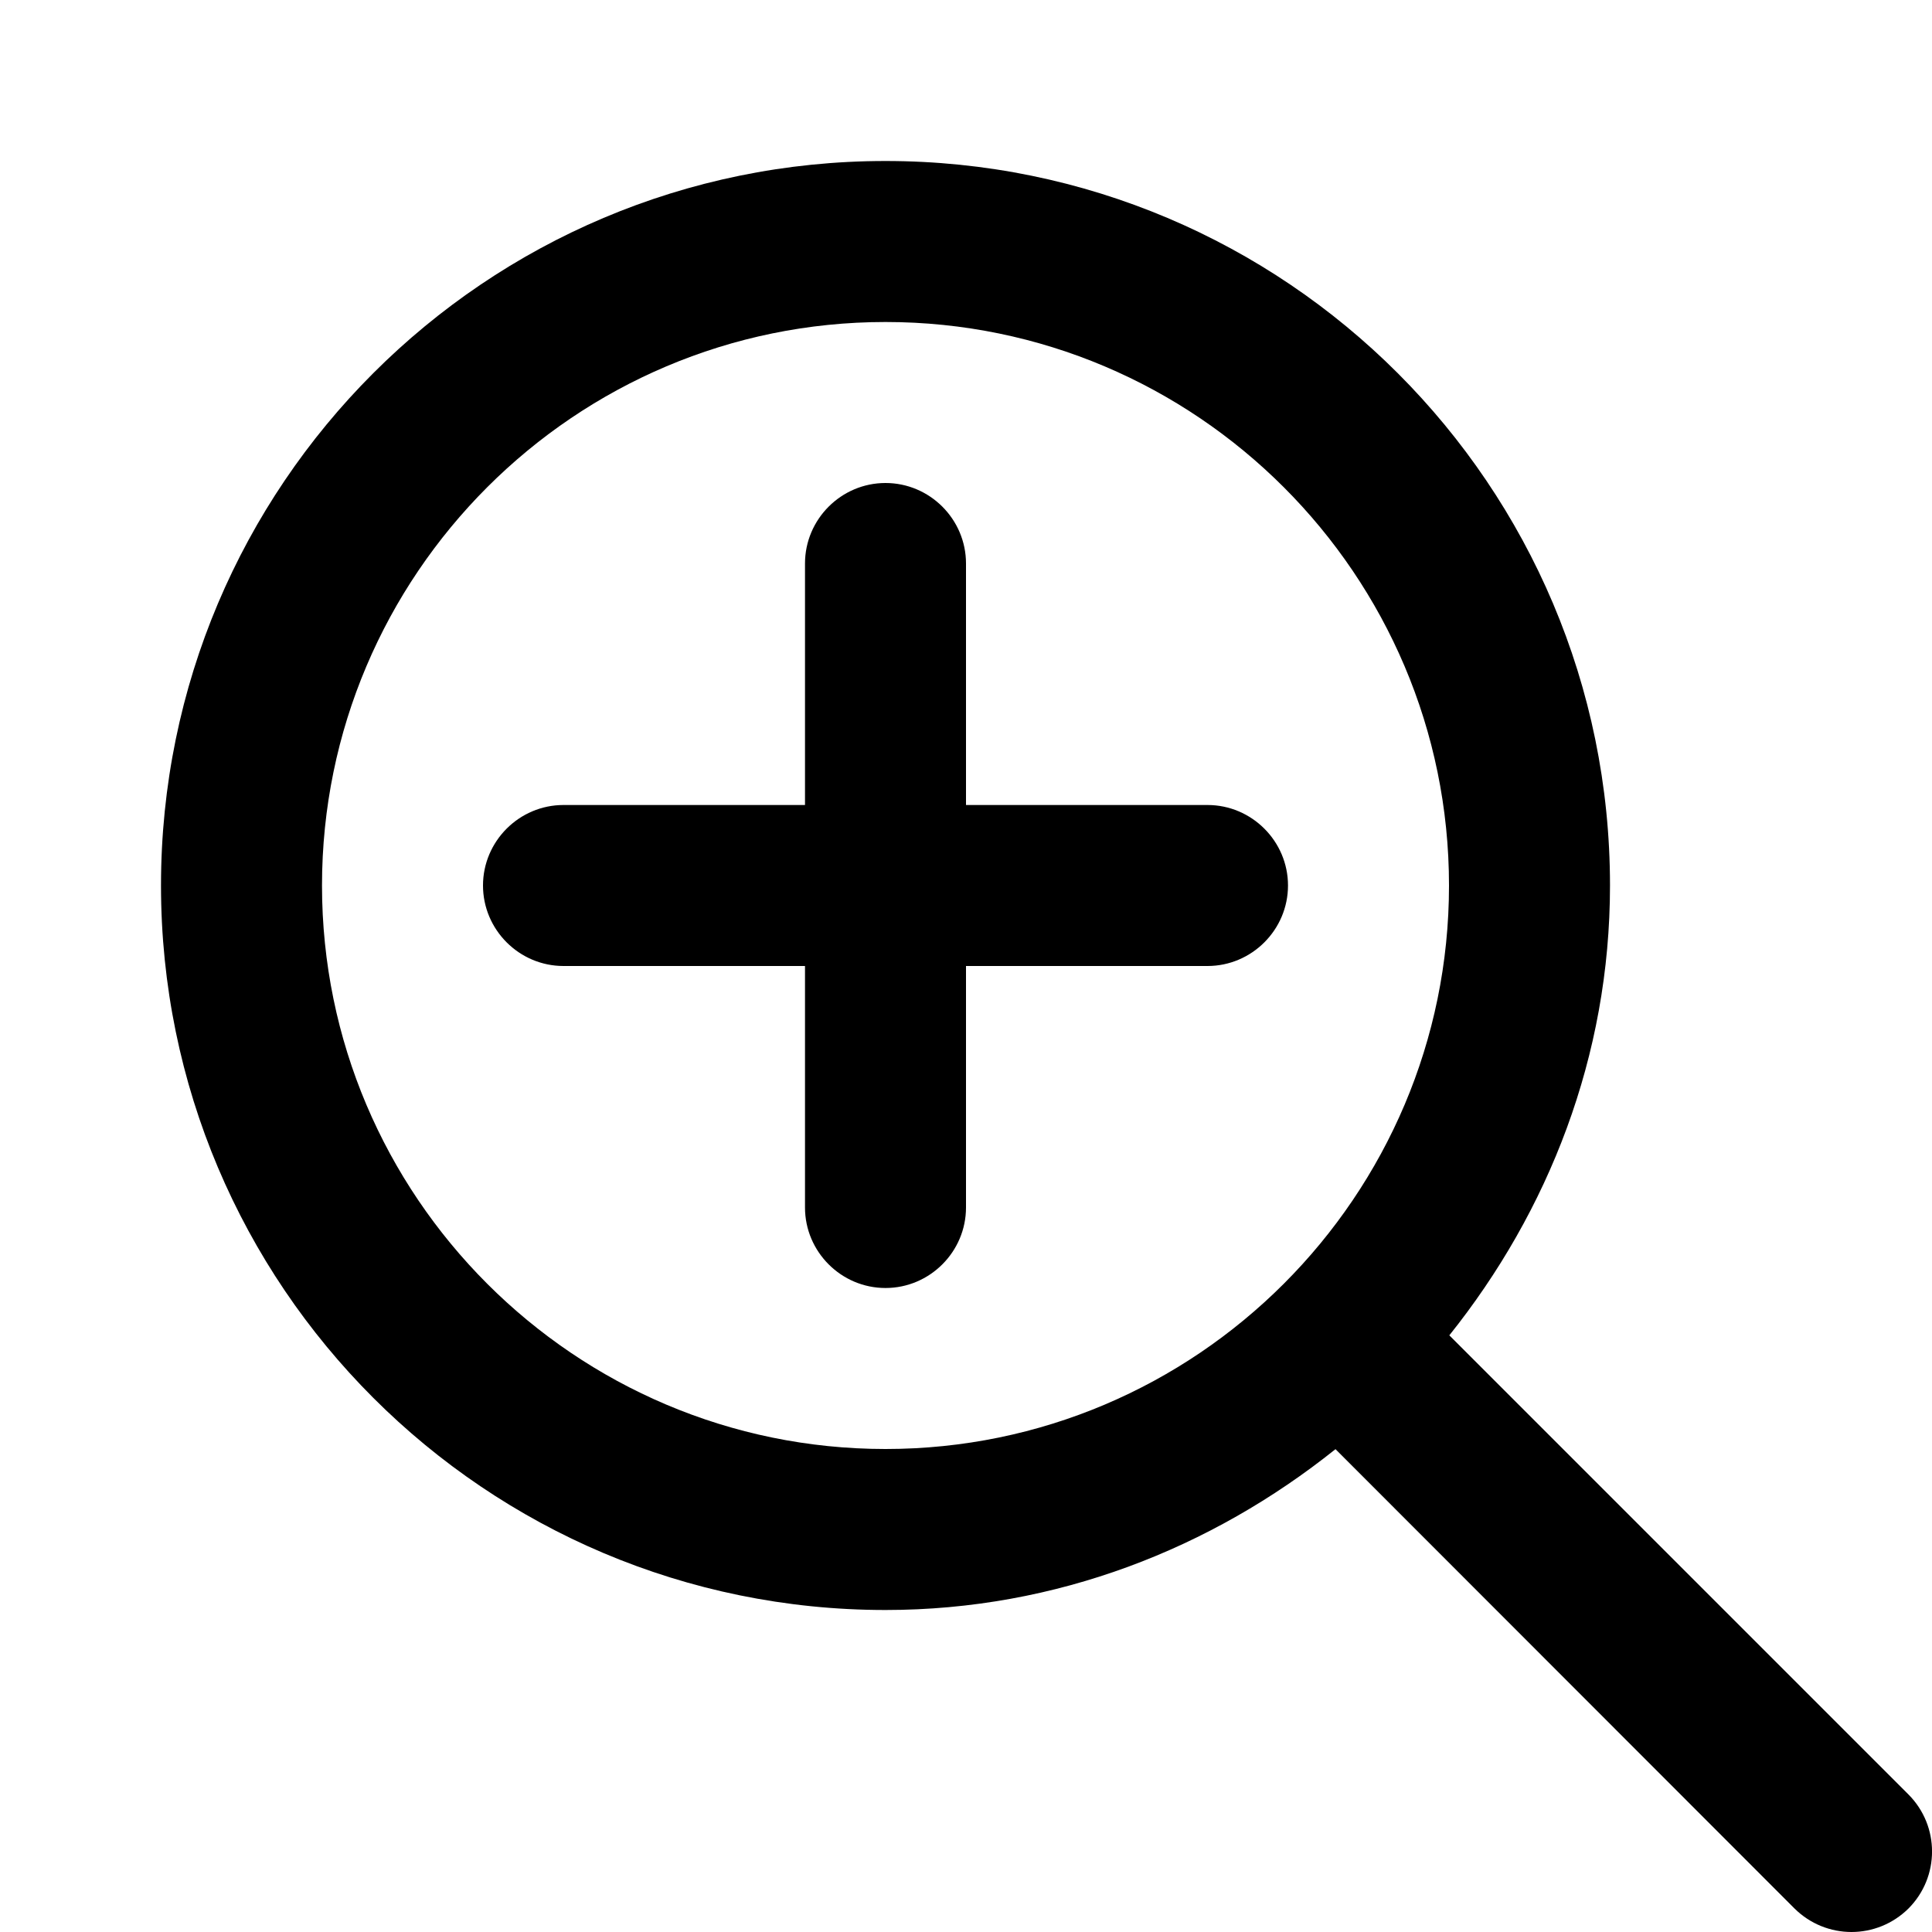
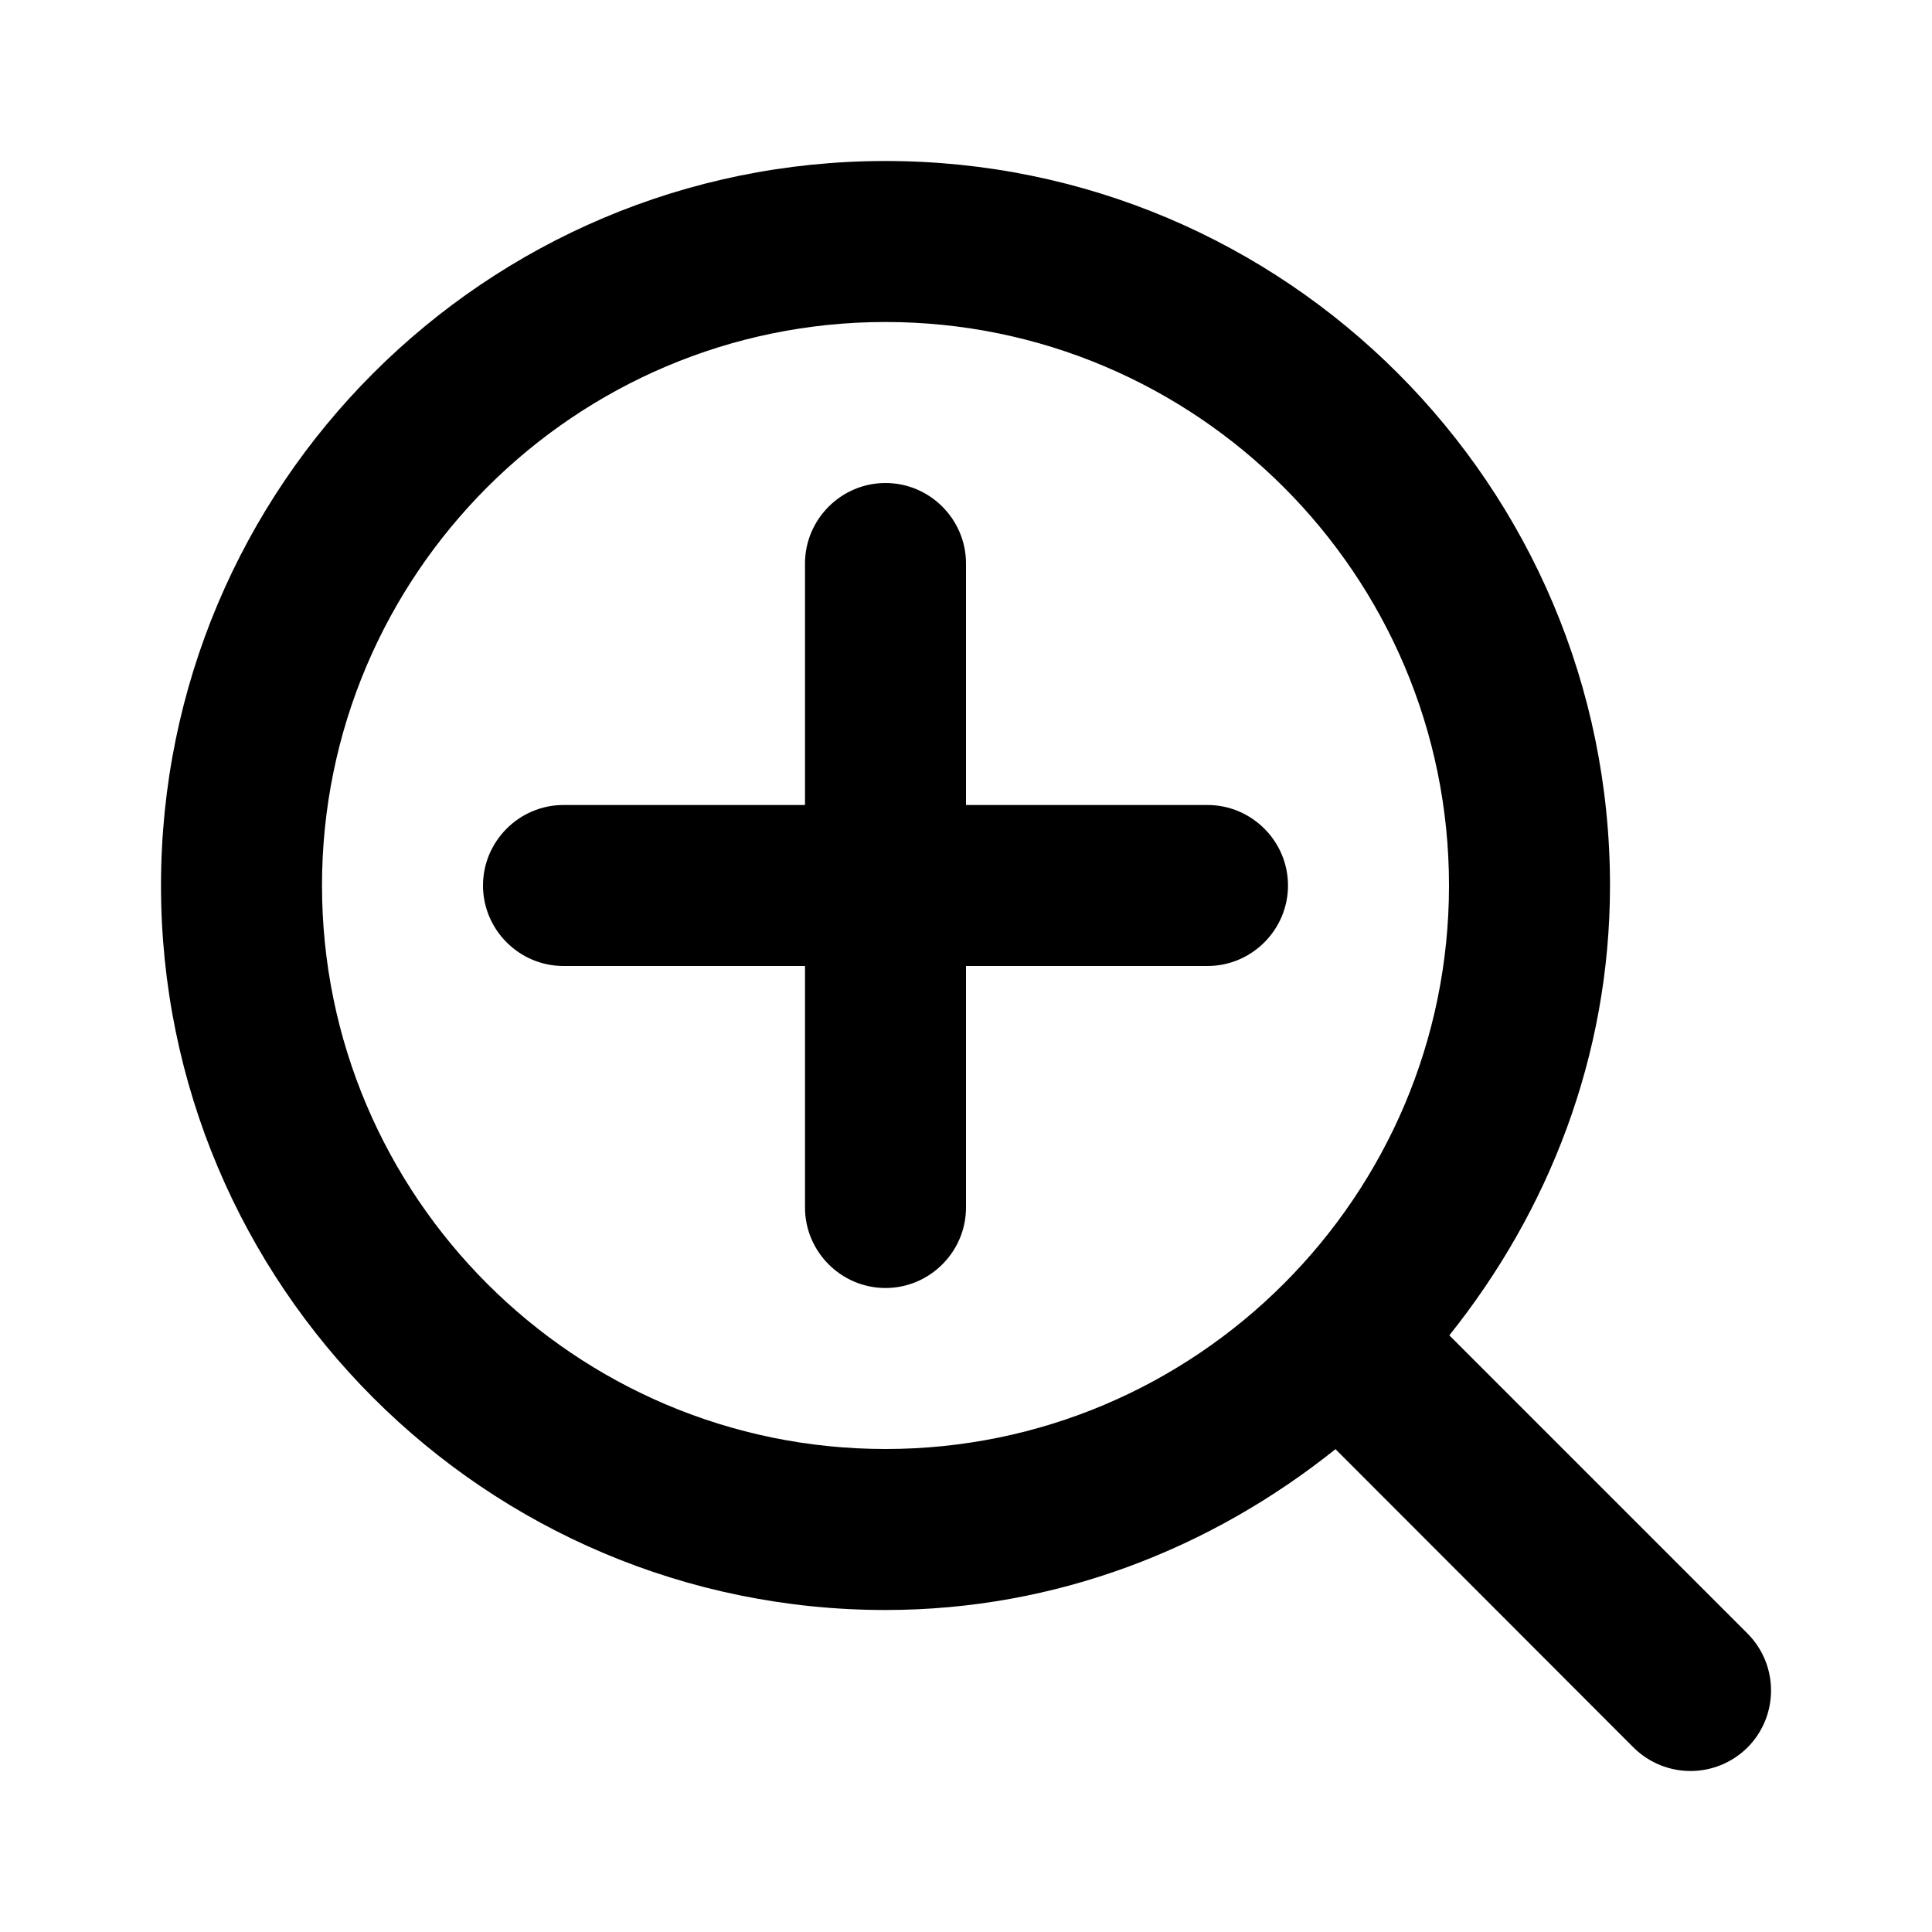
<svg xmlns="http://www.w3.org/2000/svg" width="12" height="12" viewBox="0 0 12 12">
-   <path d="M5.5 9C3.57 9 2 7.43 2 5.5 2 3.57 3.57 2 5.5 2 7.43 2 9 3.57 9 5.5 9 7.43 7.43 9 5.5 9m6.354 2.146c.195.196.195.512 0 .708-.098.097-.226.146-.354.146-.128 0-.256-.049-.354-.146L8.295 9.001C7.525 9.617 6.562 10 5.5 10 3.015 10 1 7.985 1 5.5 1 3.015 3.015 1 5.5 1 7.985 1 10 3.015 10 5.5c0 1.062-.383 2.025-.998 2.794l2.852 2.852zM7.5 5L6 5l0-1.5c0-.275-.225-.5-.5-.5-.275 0-.5.225-.5.5L5 5 3.5 5c-.275 0-.5.225-.5.5 0 .275.225.5.5.5L5 6l0 1.5c0 .275.225.5.5.5.275 0 .5-.225.5-.5L6 6l1.5 0c.275 0 .5-.225.5-.5 0-.275-.225-.5-.5-.5z" fill="#000" fill-rule="evenodd" />
+   <path d="M5.5 9C3.57 9 2 7.43 2 5.5 2 3.57 3.57 2 5.5 2 7.43 2 9 3.57 9 5.5 9 7.43 7.43 9 5.5 9m3.502-.706l1.852 1.852c.195.196.195.512 0 .708-.098.097-.226.146-.354.146-.128 0-.256-.049-.354-.146L8.295 9.001C7.525 9.617 6.562 10 5.5 10 3.015 10 1 7.985 1 5.5 1 3.015 3.015 1 5.5 1 7.985 1 10 3.015 10 5.5c0 1.062-.383 2.025-.998 2.794zM7.5 5L6 5l0-1.5c0-.275-.225-.5-.5-.5-.275 0-.5.225-.5.5L5 5 3.5 5c-.275 0-.5.225-.5.5 0 .275.225.5.5.5L5 6l0 1.5c0 .275.225.5.5.5.275 0 .5-.225.5-.5L6 6l1.5 0c.275 0 .5-.225.5-.5 0-.275-.225-.5-.5-.5z" fill="#000" fill-rule="evenodd" />
</svg>
